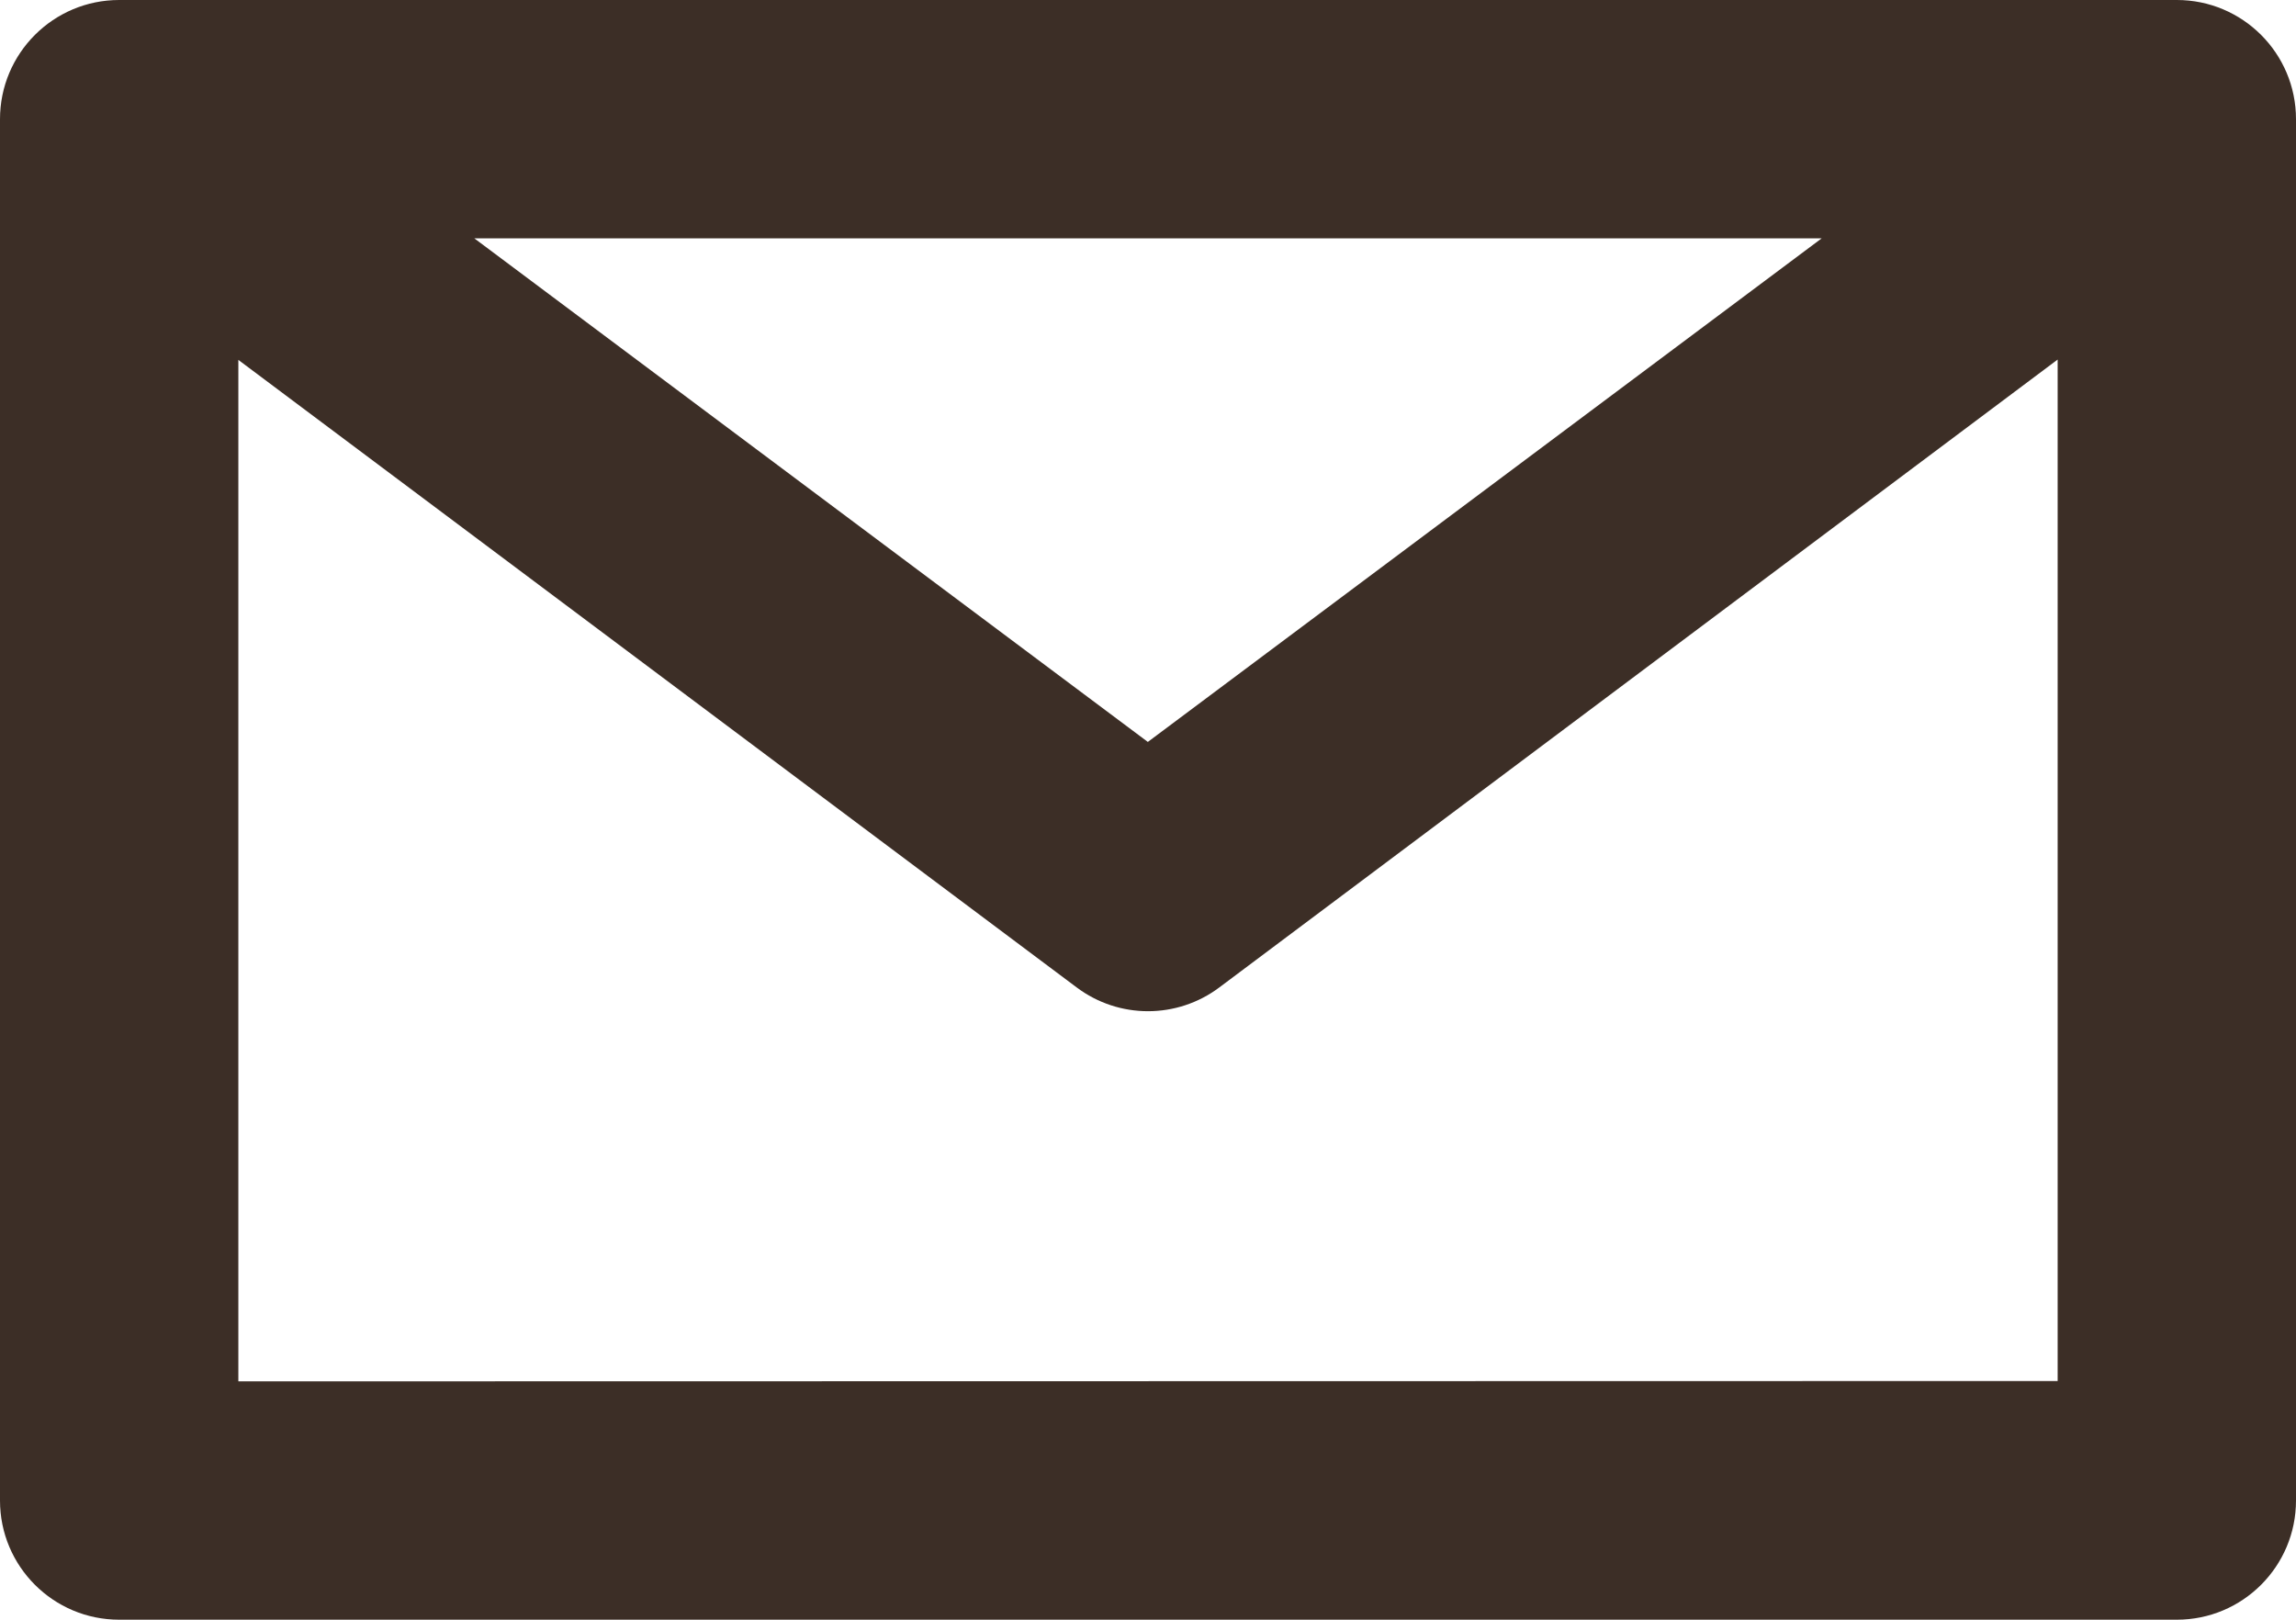
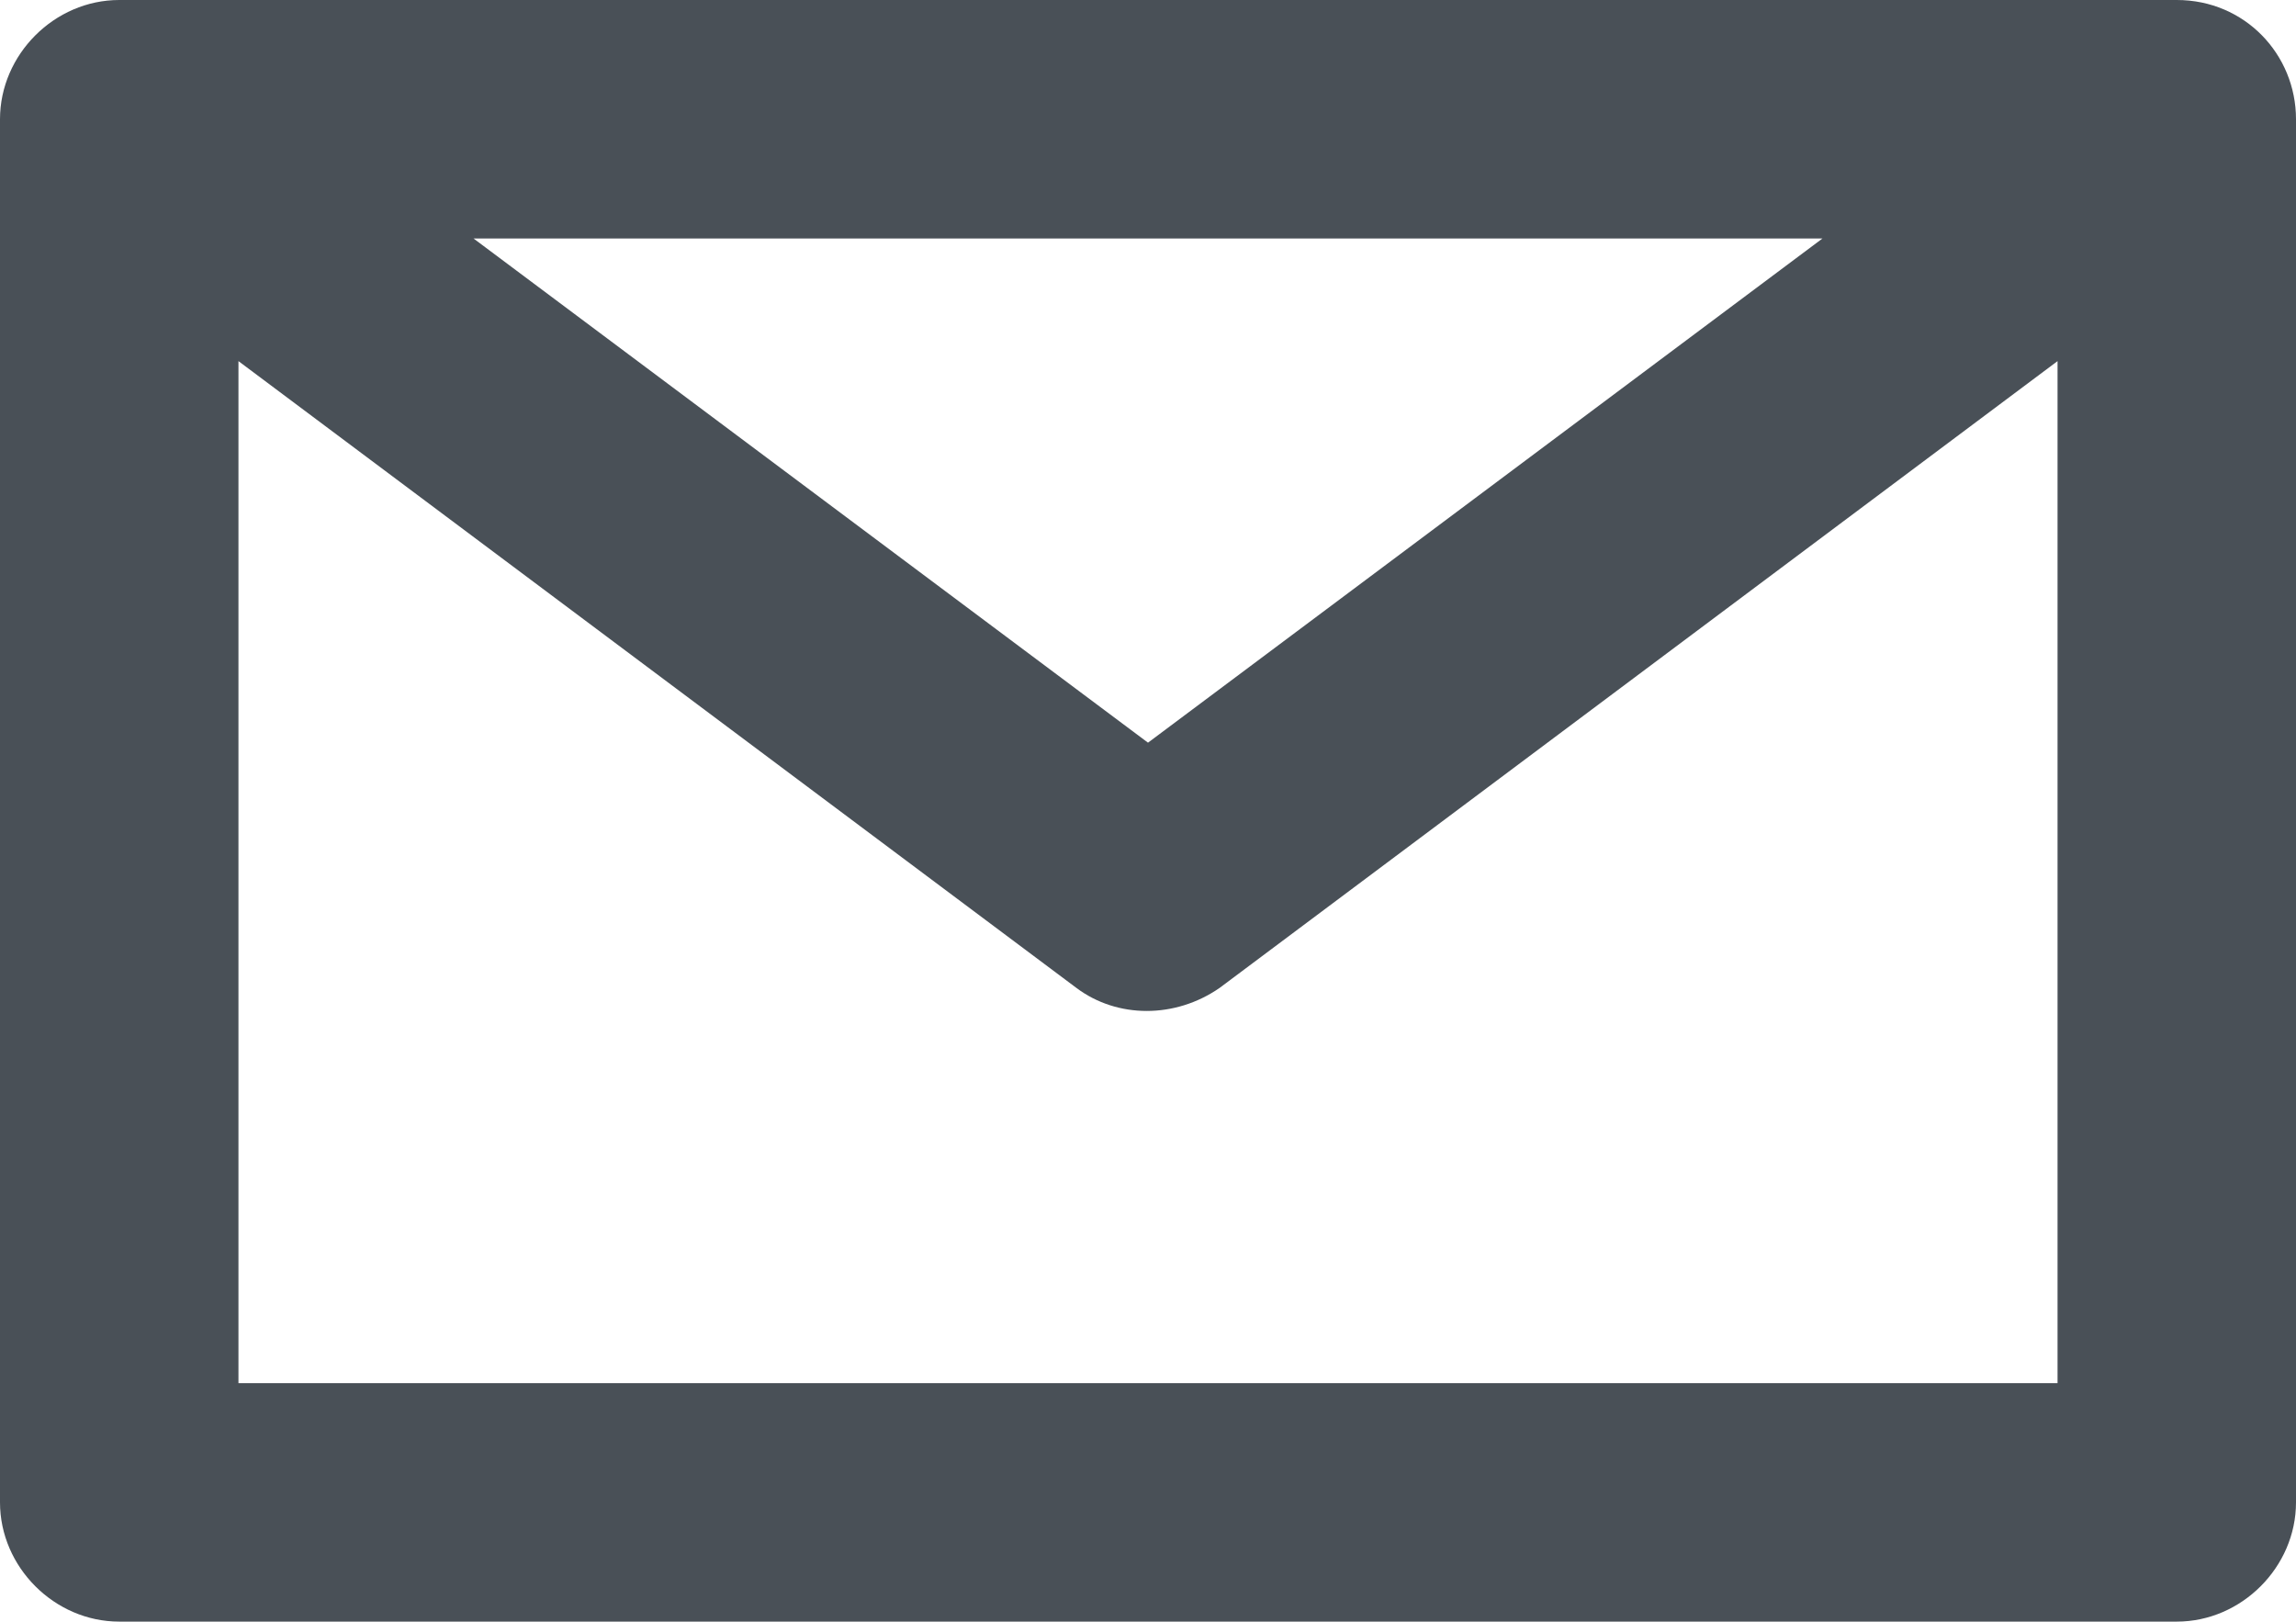
- <svg xmlns="http://www.w3.org/2000/svg" viewBox="0 0 67.43 47.57">
-   <defs>
-     <style>.cls-1{fill:#3c2e26;}</style>
-   </defs>
-   <g id="圖層_2" data-name="圖層 2">
-     <g id="圖層_1-2" data-name="圖層 1">
-       <path class="cls-1" d="M63.93,0H3.5A3.5,3.5,0,0,0,0,3.5V44.07a3.5,3.5,0,0,0,3.5,3.5H63.93a3.5,3.5,0,0,0,3.5-3.5V3.5A3.5,3.5,0,0,0,63.93,0ZM53.5,7,33.71,21.79,13.93,7ZM7,40.57v-30L31.62,29a3.49,3.49,0,0,0,4.19,0L60.43,10.56v30Z" />
+ <svg xmlns="http://www.w3.org/2000/svg" version="1.1" id="圖層_1" x="0px" y="0px" viewBox="0 0 67.4 47.6" style="enable-background:new 0 0 67.4 47.6;" xml:space="preserve">
+   <style type="text/css">
+ 	.st0{fill:#495057;}
+ </style>
+   <g id="圖層_2_1_">
+     <g id="圖層_1-2">
+       <path class="st0" d="M63.9,0H3.5C1.6,0,0,1.6,0,3.5v40.6c0,1.9,1.6,3.5,3.5,3.5h60.4c1.9,0,3.5-1.6,3.5-3.5V3.5    C67.4,1.6,65.9,0,63.9,0z M53.5,7L33.7,21.8L13.9,7H53.5z M7,40.6v-30L31.6,29c1.2,0.9,2.9,0.9,4.2,0l24.6-18.4v30L7,40.6z" />
    </g>
  </g>
</svg>
